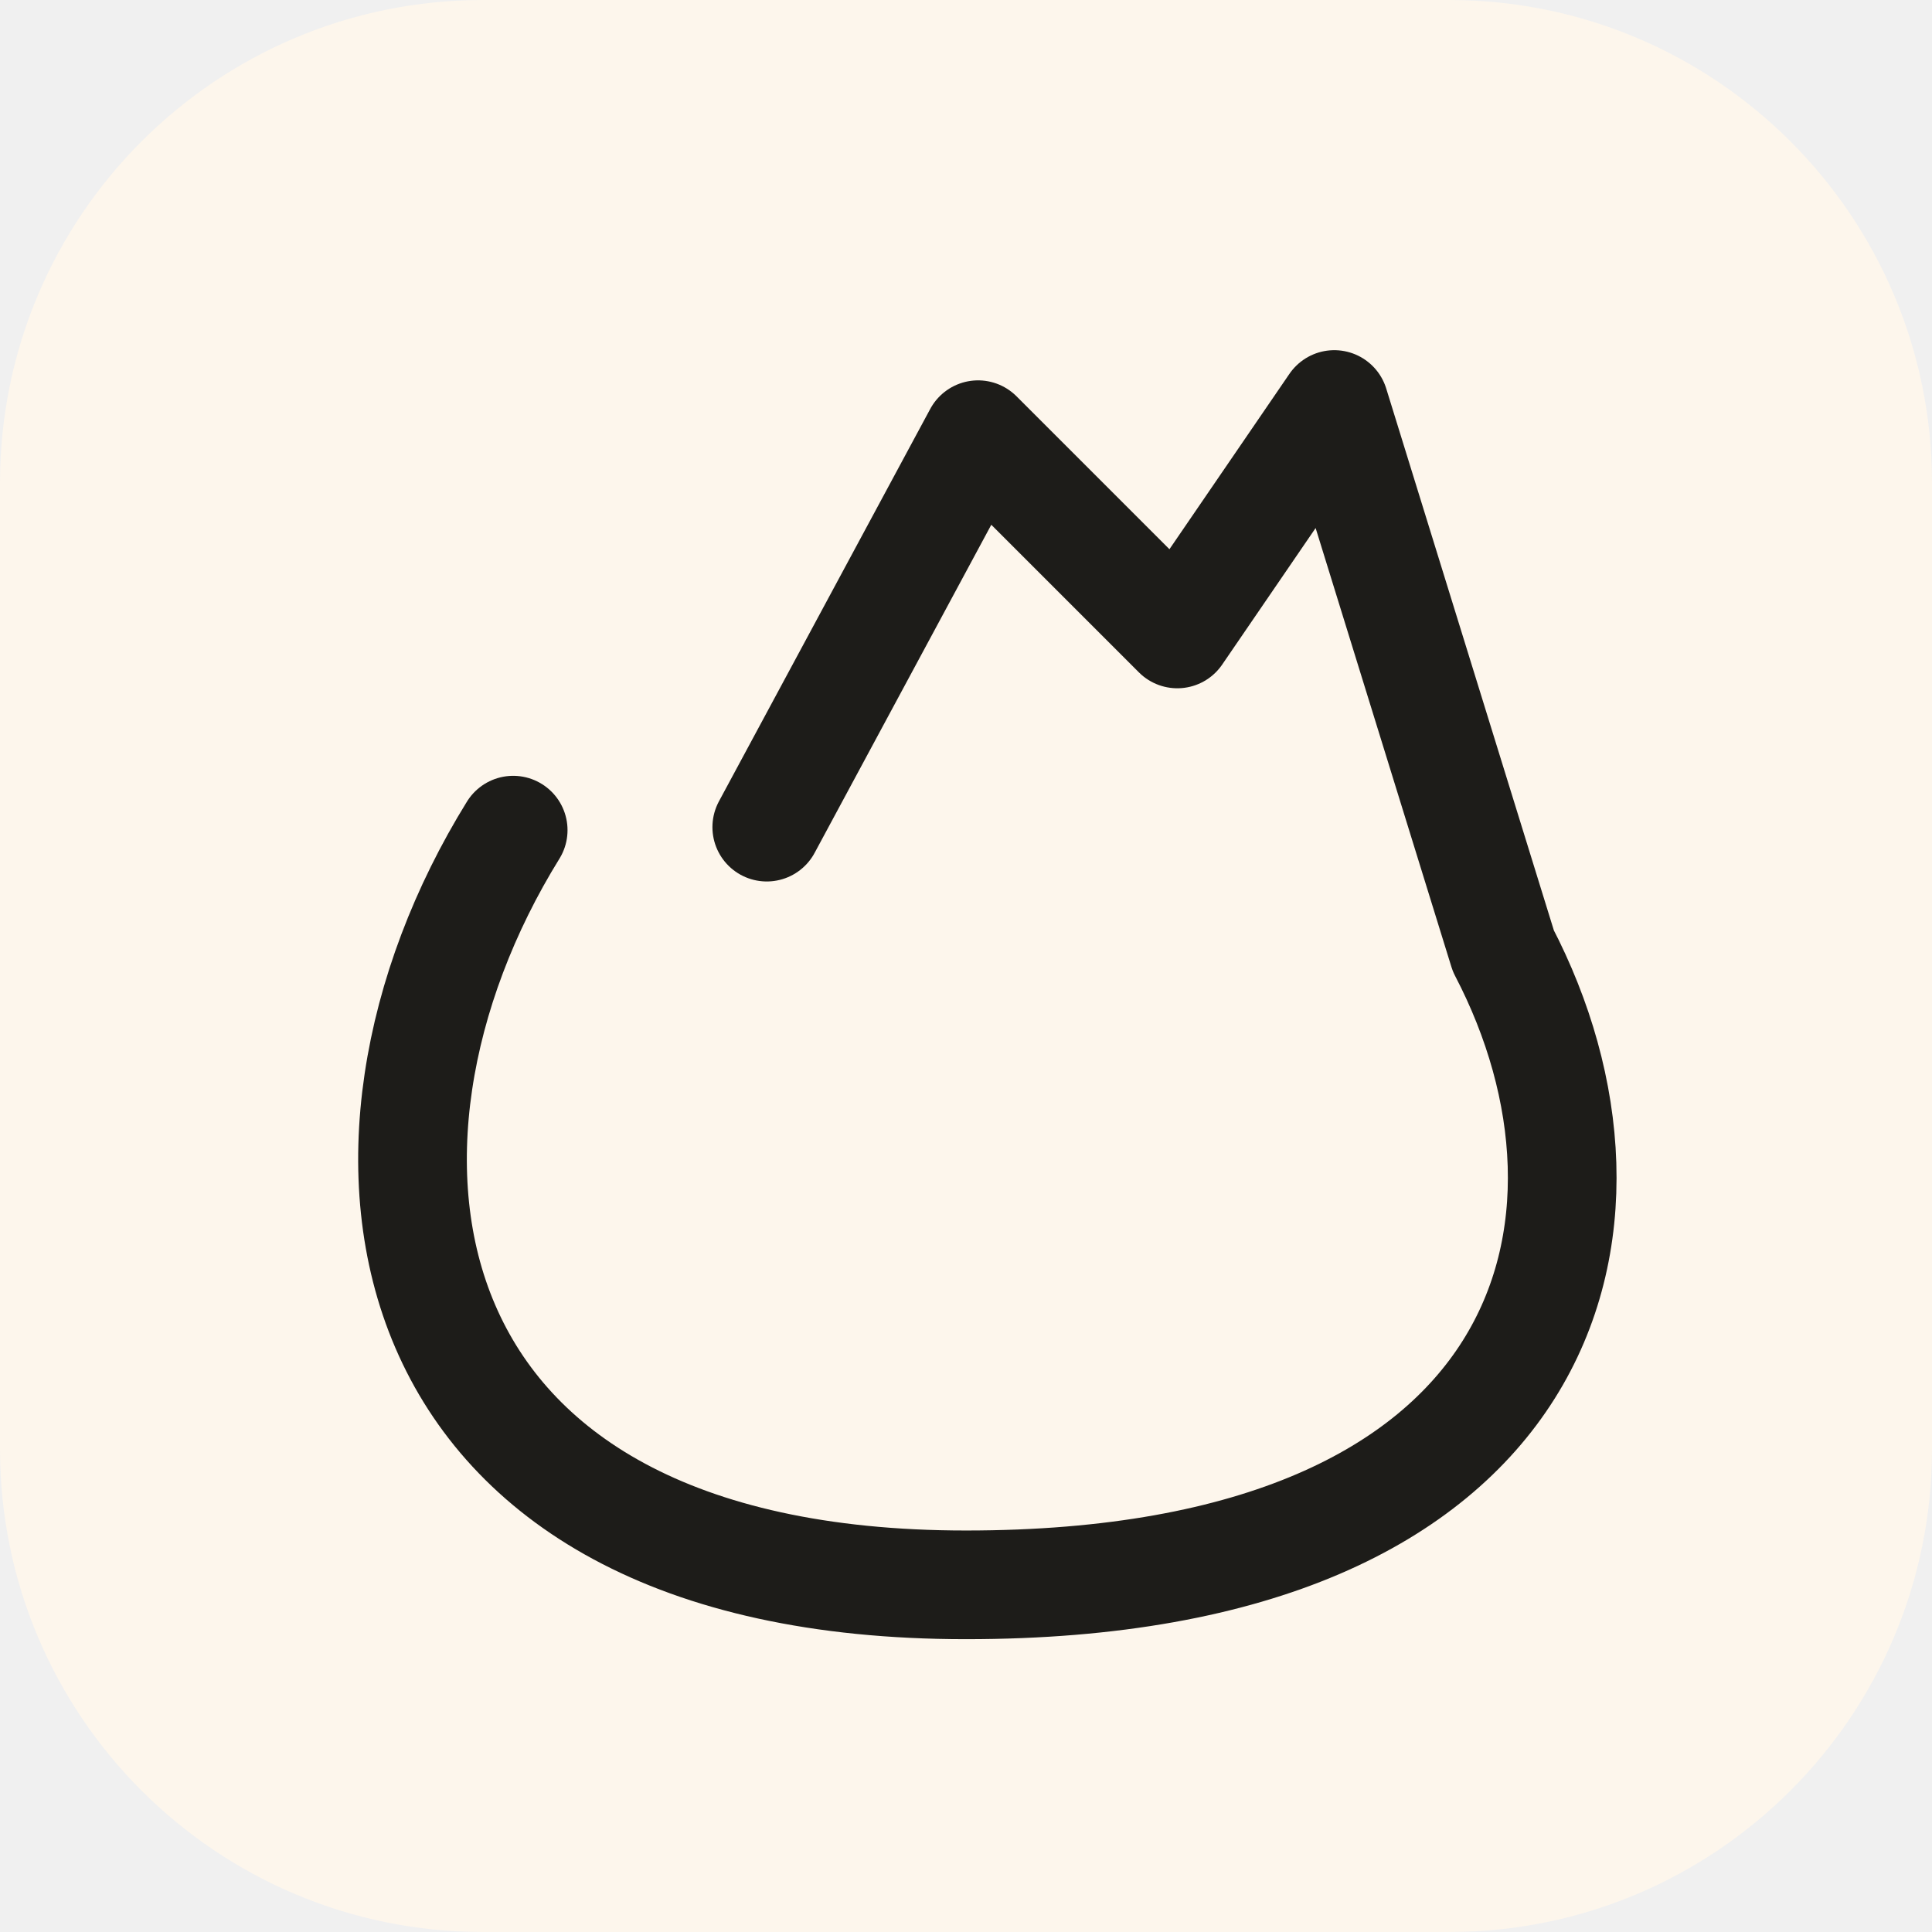
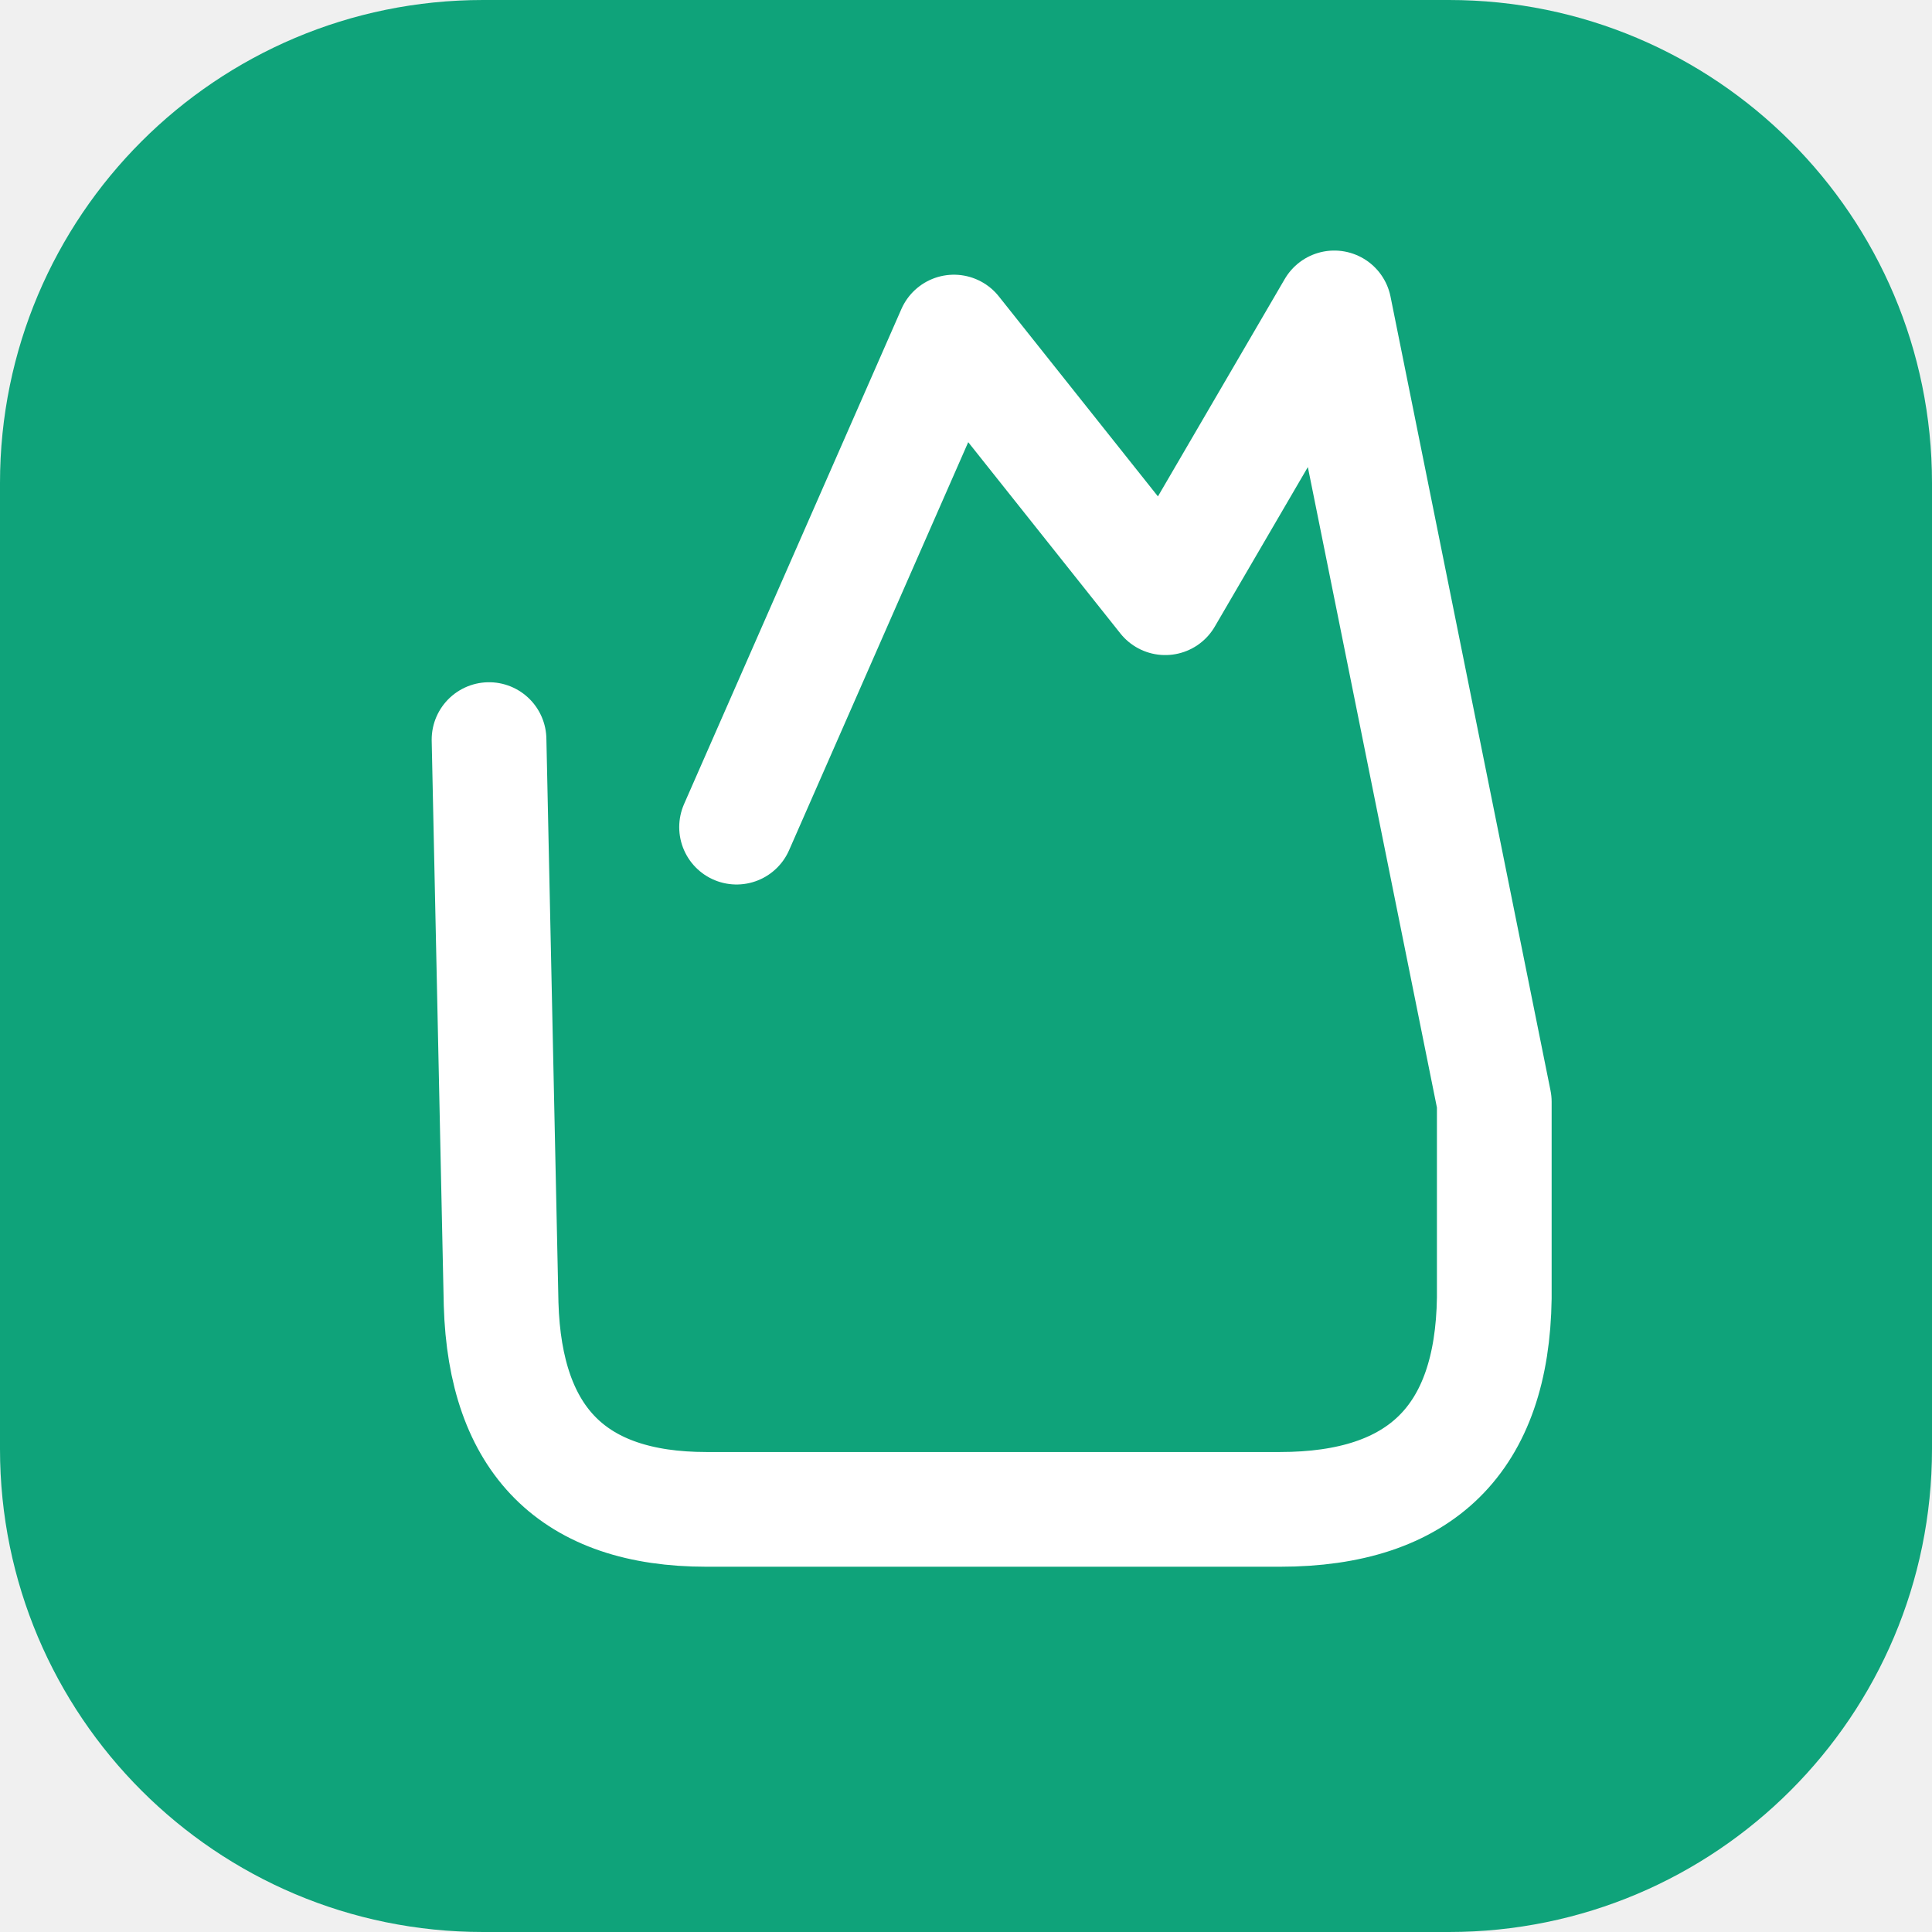
<svg xmlns="http://www.w3.org/2000/svg" viewBox="0 0 64 64">
-   <rect width="64" height="64" rx="16" fill="#fdf6ec" />
-   <path d="M17 27.5 C10.5 38 12.5 52.5 32 52.5 C51.5 52.5 54.5 40.5 49.8 31.5 L44.2 13.4 L39 21 L32.4 14.4 L25.4 27.4" fill="none" stroke="#1d1c19" stroke-width="3.6" stroke-linecap="round" stroke-linejoin="round" />
+   <rect width="64" height="64" rx="16" fill="#0fa37a" />
+   <path d="M16.2 24.5 L16.6 43.2 Q16.8 50 23.4 50 L42.4 50 Q49.4 50 49.5 43 L49.5 36.5 L44.2 10.2 L38.6 19.8 L31.6 11 L24.4 27.4" fill="none" stroke="#fff" stroke-width="3.8" stroke-linecap="round" stroke-linejoin="round" />
</svg>
